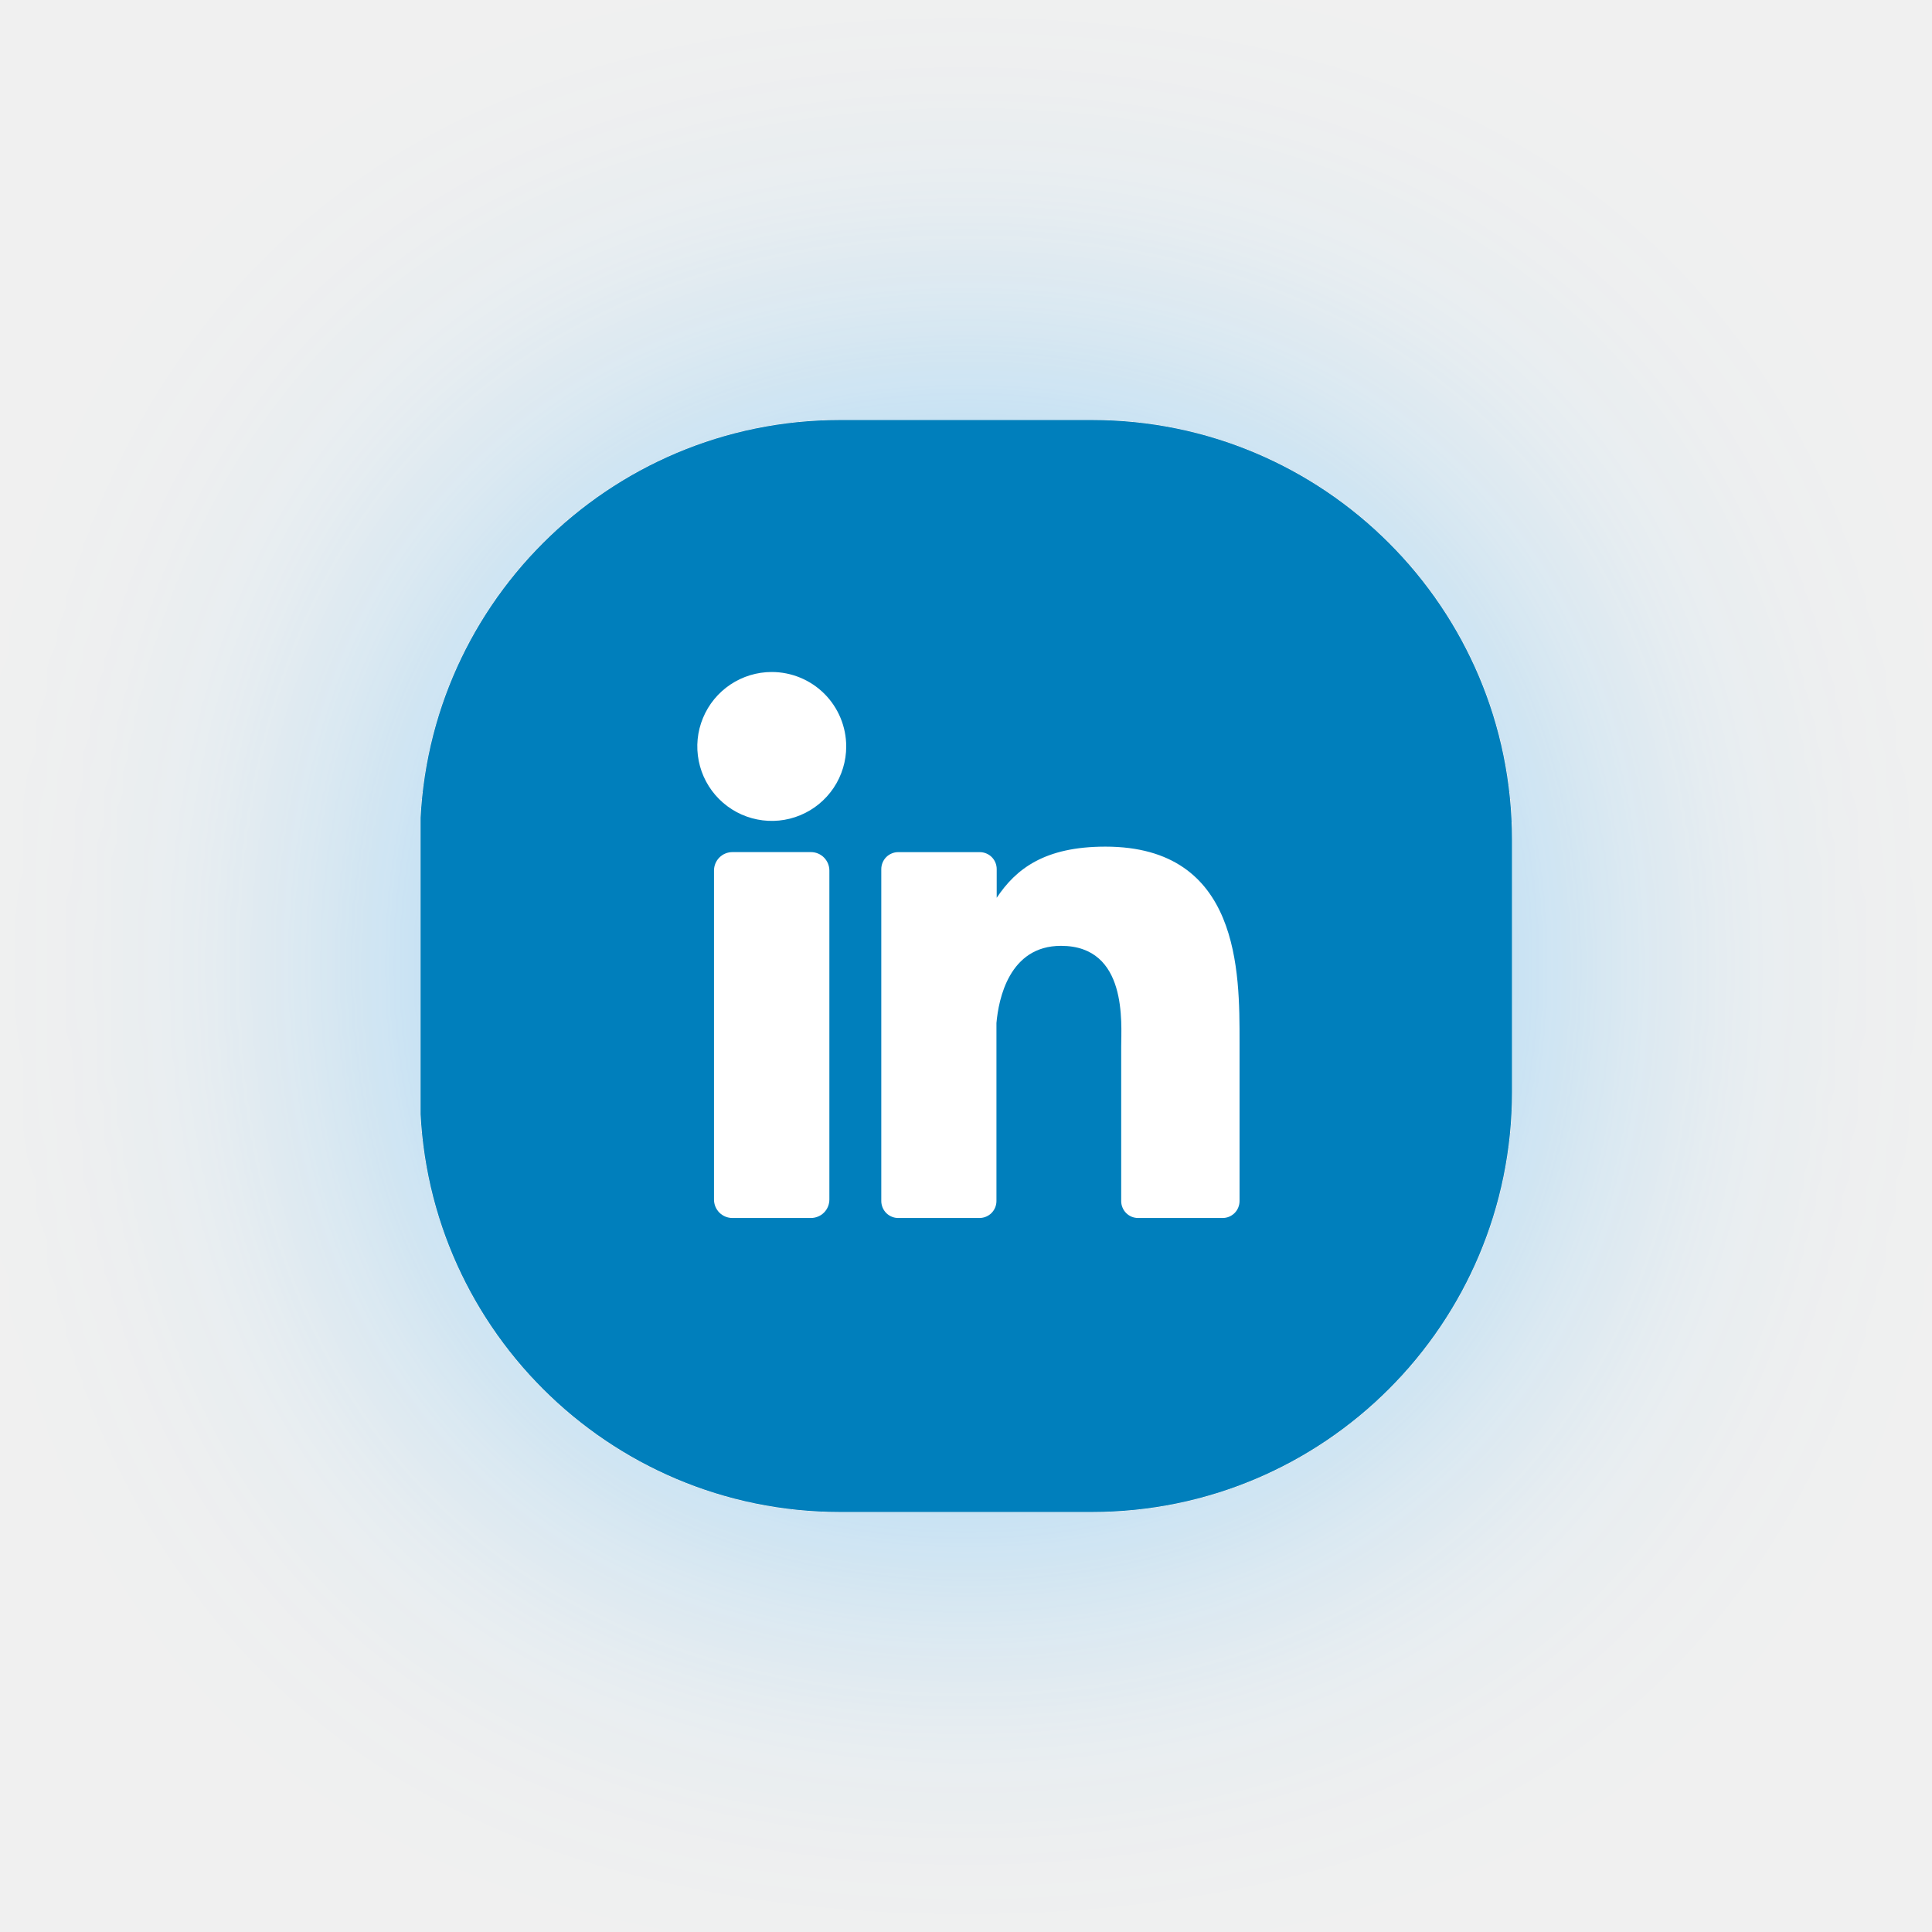
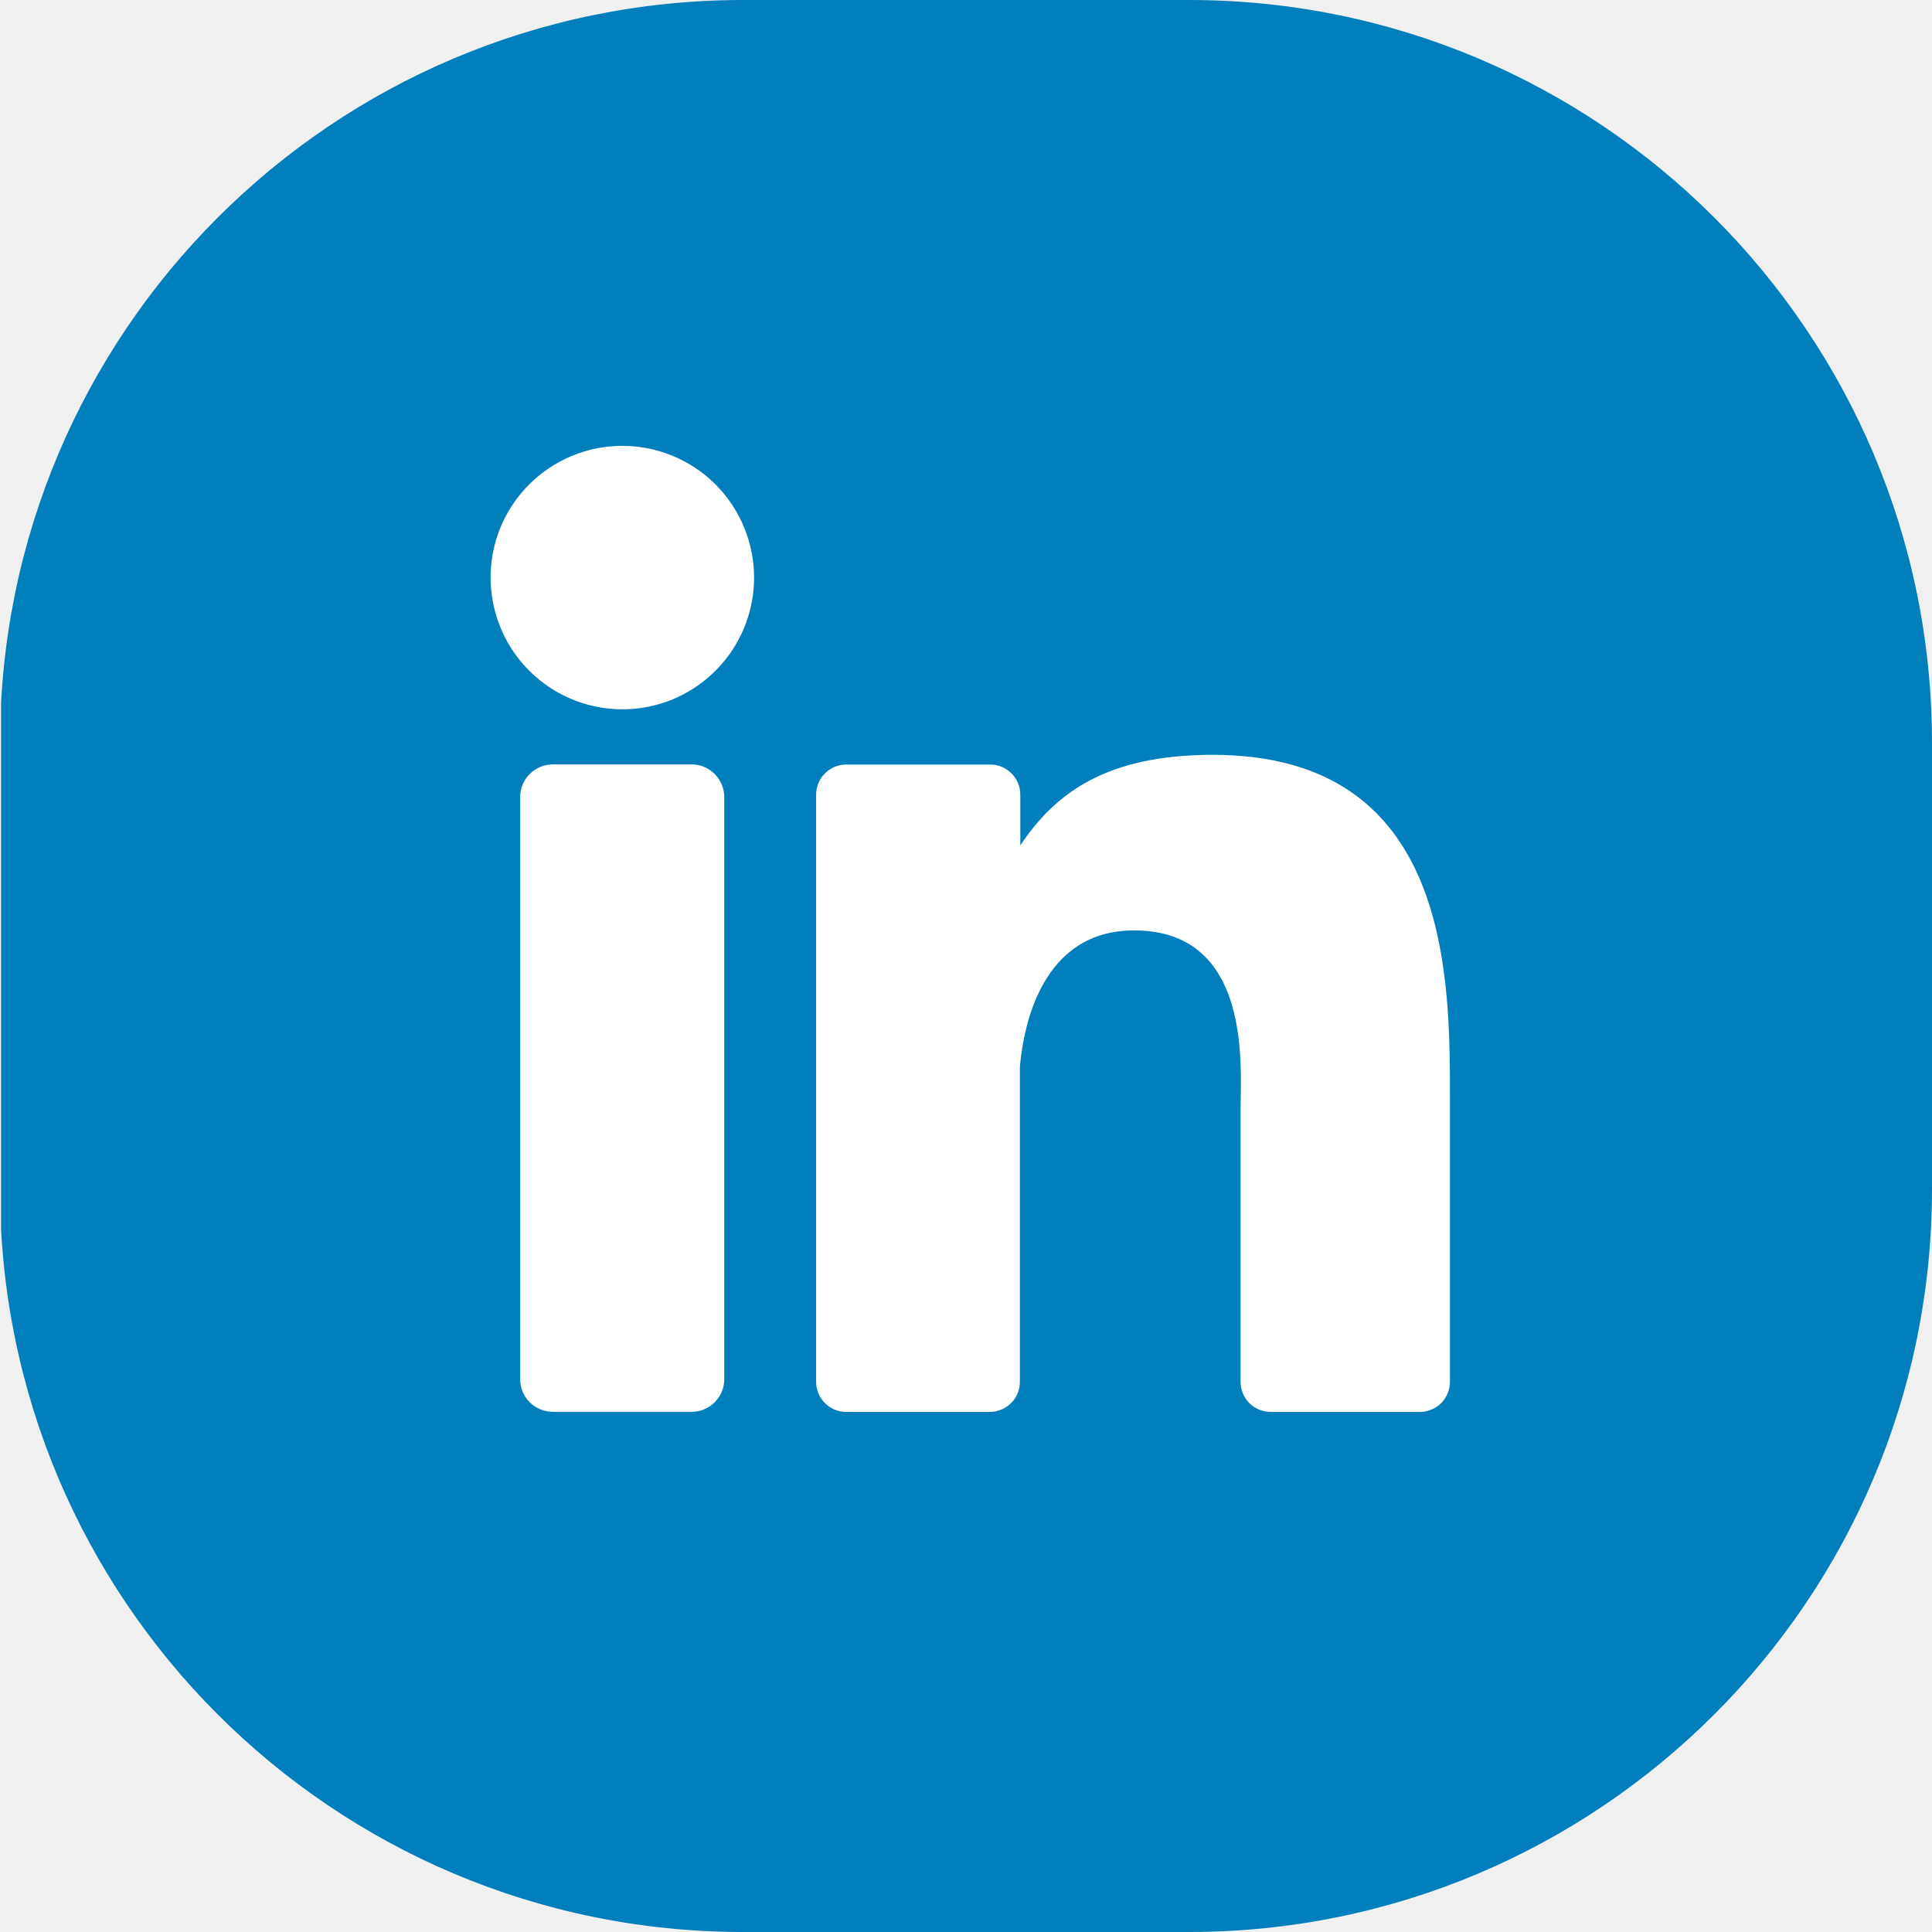
- <svg xmlns="http://www.w3.org/2000/svg" width="46" height="46" viewBox="0 0 46 46" fill="none">
-   <g filter="url(#filter0_d_1030_2094)">
-     <g clip-path="url(#clip0_1030_2094)">
-       <path d="M10.014 18.721C10.014 15.636 10.014 14.094 10.623 12.92C11.137 11.93 11.944 11.124 12.933 10.61C14.107 10 15.65 10 18.735 10H27.293C30.378 10 31.92 10 33.094 10.61C34.083 11.124 34.89 11.93 35.404 12.92C36.014 14.094 36.014 15.636 36.014 18.721V27.279C36.014 30.364 36.014 31.906 35.404 33.08C34.89 34.07 34.083 34.876 33.094 35.39C31.92 36 30.378 36 27.293 36H18.735C15.65 36 14.107 36 12.933 35.39C11.944 34.876 11.137 34.07 10.623 33.08C10.014 31.906 10.014 30.364 10.014 27.279V18.721Z" fill="#007FBC" />
-       <path d="M20.148 17.773C20.148 18.123 20.044 18.466 19.849 18.758C19.654 19.049 19.378 19.276 19.054 19.41C18.73 19.545 18.373 19.58 18.029 19.511C17.686 19.443 17.37 19.274 17.122 19.026C16.874 18.778 16.705 18.462 16.637 18.119C16.568 17.775 16.603 17.418 16.738 17.094C16.872 16.77 17.099 16.494 17.39 16.299C17.682 16.104 18.025 16 18.375 16C18.845 16 19.296 16.187 19.629 16.519C19.961 16.852 20.148 17.303 20.148 17.773Z" fill="white" />
-       <path d="M19.747 20.727V28.559C19.747 28.617 19.736 28.674 19.714 28.728C19.692 28.781 19.66 28.83 19.619 28.871C19.578 28.912 19.53 28.944 19.476 28.966C19.423 28.988 19.366 29 19.308 29H17.44C17.382 29 17.325 28.989 17.271 28.967C17.218 28.945 17.169 28.912 17.128 28.872C17.088 28.831 17.055 28.782 17.033 28.729C17.011 28.675 17 28.618 17 28.56V20.727C17 20.611 17.046 20.499 17.129 20.416C17.211 20.334 17.323 20.288 17.44 20.288H19.308C19.424 20.288 19.536 20.334 19.618 20.417C19.7 20.499 19.747 20.611 19.747 20.727Z" fill="white" />
-       <path d="M29.513 24.805V28.596C29.513 28.649 29.502 28.702 29.482 28.751C29.462 28.8 29.432 28.845 29.395 28.882C29.357 28.92 29.312 28.949 29.263 28.97C29.214 28.99 29.162 29 29.108 29H27.099C27.046 29 26.994 28.99 26.944 28.97C26.895 28.949 26.851 28.92 26.813 28.882C26.776 28.845 26.746 28.8 26.726 28.751C26.705 28.702 26.695 28.649 26.695 28.596V24.922C26.695 24.373 26.856 22.52 25.262 22.52C24.027 22.52 23.775 23.788 23.725 24.358V28.596C23.725 28.702 23.683 28.804 23.609 28.88C23.534 28.955 23.433 28.998 23.327 29H21.386C21.333 29 21.281 28.99 21.232 28.969C21.183 28.949 21.139 28.919 21.101 28.882C21.064 28.844 21.034 28.799 21.014 28.75C20.994 28.701 20.983 28.649 20.983 28.596V20.693C20.983 20.64 20.994 20.587 21.014 20.538C21.034 20.489 21.064 20.445 21.101 20.407C21.139 20.37 21.183 20.34 21.232 20.32C21.281 20.299 21.333 20.289 21.386 20.289H23.327C23.434 20.289 23.537 20.331 23.613 20.407C23.689 20.483 23.731 20.586 23.731 20.693V21.376C24.19 20.688 24.869 20.158 26.319 20.158C29.532 20.158 29.513 23.157 29.513 24.805Z" fill="white" />
-     </g>
+ <svg xmlns="http://www.w3.org/2000/svg" width="26" height="26" viewBox="0 0 26 26" fill="none">
+   <g clip-path="url(#clip0_637_82)">
+     <path d="M0.014 8.721C0.014 5.636 0.014 4.094 0.624 2.92C1.137 1.93 1.944 1.124 2.933 0.61C4.107 0 5.65 0 8.735 0H17.293C20.378 0 21.92 0 23.094 0.61C24.083 1.124 24.89 1.93 25.404 2.92C26.014 4.094 26.014 5.636 26.014 8.721V17.279C26.014 20.364 26.014 21.906 25.404 23.08C24.89 24.07 24.083 24.876 23.094 25.39C21.92 26 20.378 26 17.293 26H8.735C5.65 26 4.107 26 2.933 25.39C1.944 24.876 1.137 24.07 0.624 23.08C0.014 21.906 0.014 20.364 0.014 17.279V8.721Z" fill="#007FBC" />
+     <path d="M10.148 7.773C10.148 8.123 10.044 8.466 9.849 8.758C9.654 9.049 9.378 9.276 9.054 9.411C8.73 9.545 8.373 9.58 8.029 9.511C7.686 9.443 7.37 9.274 7.122 9.026C6.874 8.778 6.705 8.462 6.637 8.119C6.568 7.775 6.603 7.418 6.737 7.094C6.872 6.77 7.099 6.494 7.39 6.299C7.682 6.104 8.025 6 8.375 6C8.845 6 9.296 6.187 9.629 6.519C9.961 6.852 10.148 7.303 10.148 7.773Z" fill="white" />
+     <path d="M9.747 10.727V18.559C9.747 18.616 9.736 18.674 9.714 18.727C9.692 18.781 9.66 18.829 9.619 18.87C9.578 18.911 9.53 18.944 9.476 18.966C9.423 18.988 9.366 19 9.308 19H7.44C7.382 19 7.325 18.988 7.271 18.966C7.218 18.944 7.169 18.912 7.128 18.871C7.088 18.83 7.055 18.782 7.033 18.728C7.011 18.675 7 18.618 7 18.56V10.727C7 10.61 7.046 10.498 7.129 10.416C7.211 10.333 7.323 10.287 7.44 10.287H9.308C9.424 10.287 9.536 10.334 9.618 10.416C9.7 10.499 9.747 10.61 9.747 10.727Z" fill="white" />
+     <path d="M19.513 14.805V18.596C19.513 18.649 19.502 18.702 19.482 18.751C19.462 18.8 19.432 18.845 19.395 18.883C19.357 18.92 19.312 18.95 19.263 18.97C19.214 18.99 19.162 19.001 19.108 19.001H17.099C17.046 19.001 16.994 18.99 16.944 18.97C16.895 18.95 16.851 18.92 16.813 18.883C16.776 18.845 16.746 18.8 16.726 18.751C16.705 18.702 16.695 18.649 16.695 18.596V14.922C16.695 14.374 16.856 12.521 15.262 12.521C14.027 12.521 13.775 13.789 13.725 14.358V18.596C13.725 18.703 13.684 18.805 13.609 18.88C13.534 18.956 13.433 18.999 13.327 19.001H11.386C11.333 19.001 11.281 18.99 11.232 18.97C11.183 18.949 11.139 18.92 11.101 18.882C11.064 18.845 11.034 18.8 11.014 18.751C10.994 18.702 10.983 18.649 10.983 18.596V10.694C10.983 10.64 10.994 10.588 11.014 10.539C11.034 10.49 11.064 10.445 11.101 10.408C11.139 10.37 11.183 10.341 11.232 10.32C11.281 10.3 11.333 10.289 11.386 10.289H13.327C13.434 10.289 13.537 10.332 13.613 10.408C13.688 10.484 13.731 10.586 13.731 10.694V11.377C14.19 10.689 14.869 10.158 16.319 10.158C19.532 10.158 19.513 13.158 19.513 14.805Z" fill="white" />
  </g>
  <defs>
-     <filter id="filter0_d_1030_2094" x="0" y="0" width="46" height="46" filterUnits="userSpaceOnUse" color-interpolation-filters="sRGB">
-       <feFlood flood-opacity="0" result="BackgroundImageFix" />
-       <feColorMatrix in="SourceAlpha" type="matrix" values="0 0 0 0 0 0 0 0 0 0 0 0 0 0 0 0 0 0 127 0" result="hardAlpha" />
-       <feOffset />
-       <feGaussianBlur stdDeviation="5" />
-       <feComposite in2="hardAlpha" operator="out" />
-       <feColorMatrix type="matrix" values="0 0 0 0 0.192 0 0 0 0 0.683 0 0 0 0 1 0 0 0 0.44 0" />
-       <feBlend mode="normal" in2="BackgroundImageFix" result="effect1_dropShadow_1030_2094" />
-       <feBlend mode="normal" in="SourceGraphic" in2="effect1_dropShadow_1030_2094" result="shape" />
-     </filter>
-     <clipPath id="clip0_1030_2094">
-       <rect x="10" y="10" width="26" height="26" rx="10" fill="white" />
+     <clipPath id="clip0_637_82">
+       <rect width="26" height="26" rx="10" fill="white" />
    </clipPath>
  </defs>
</svg>
